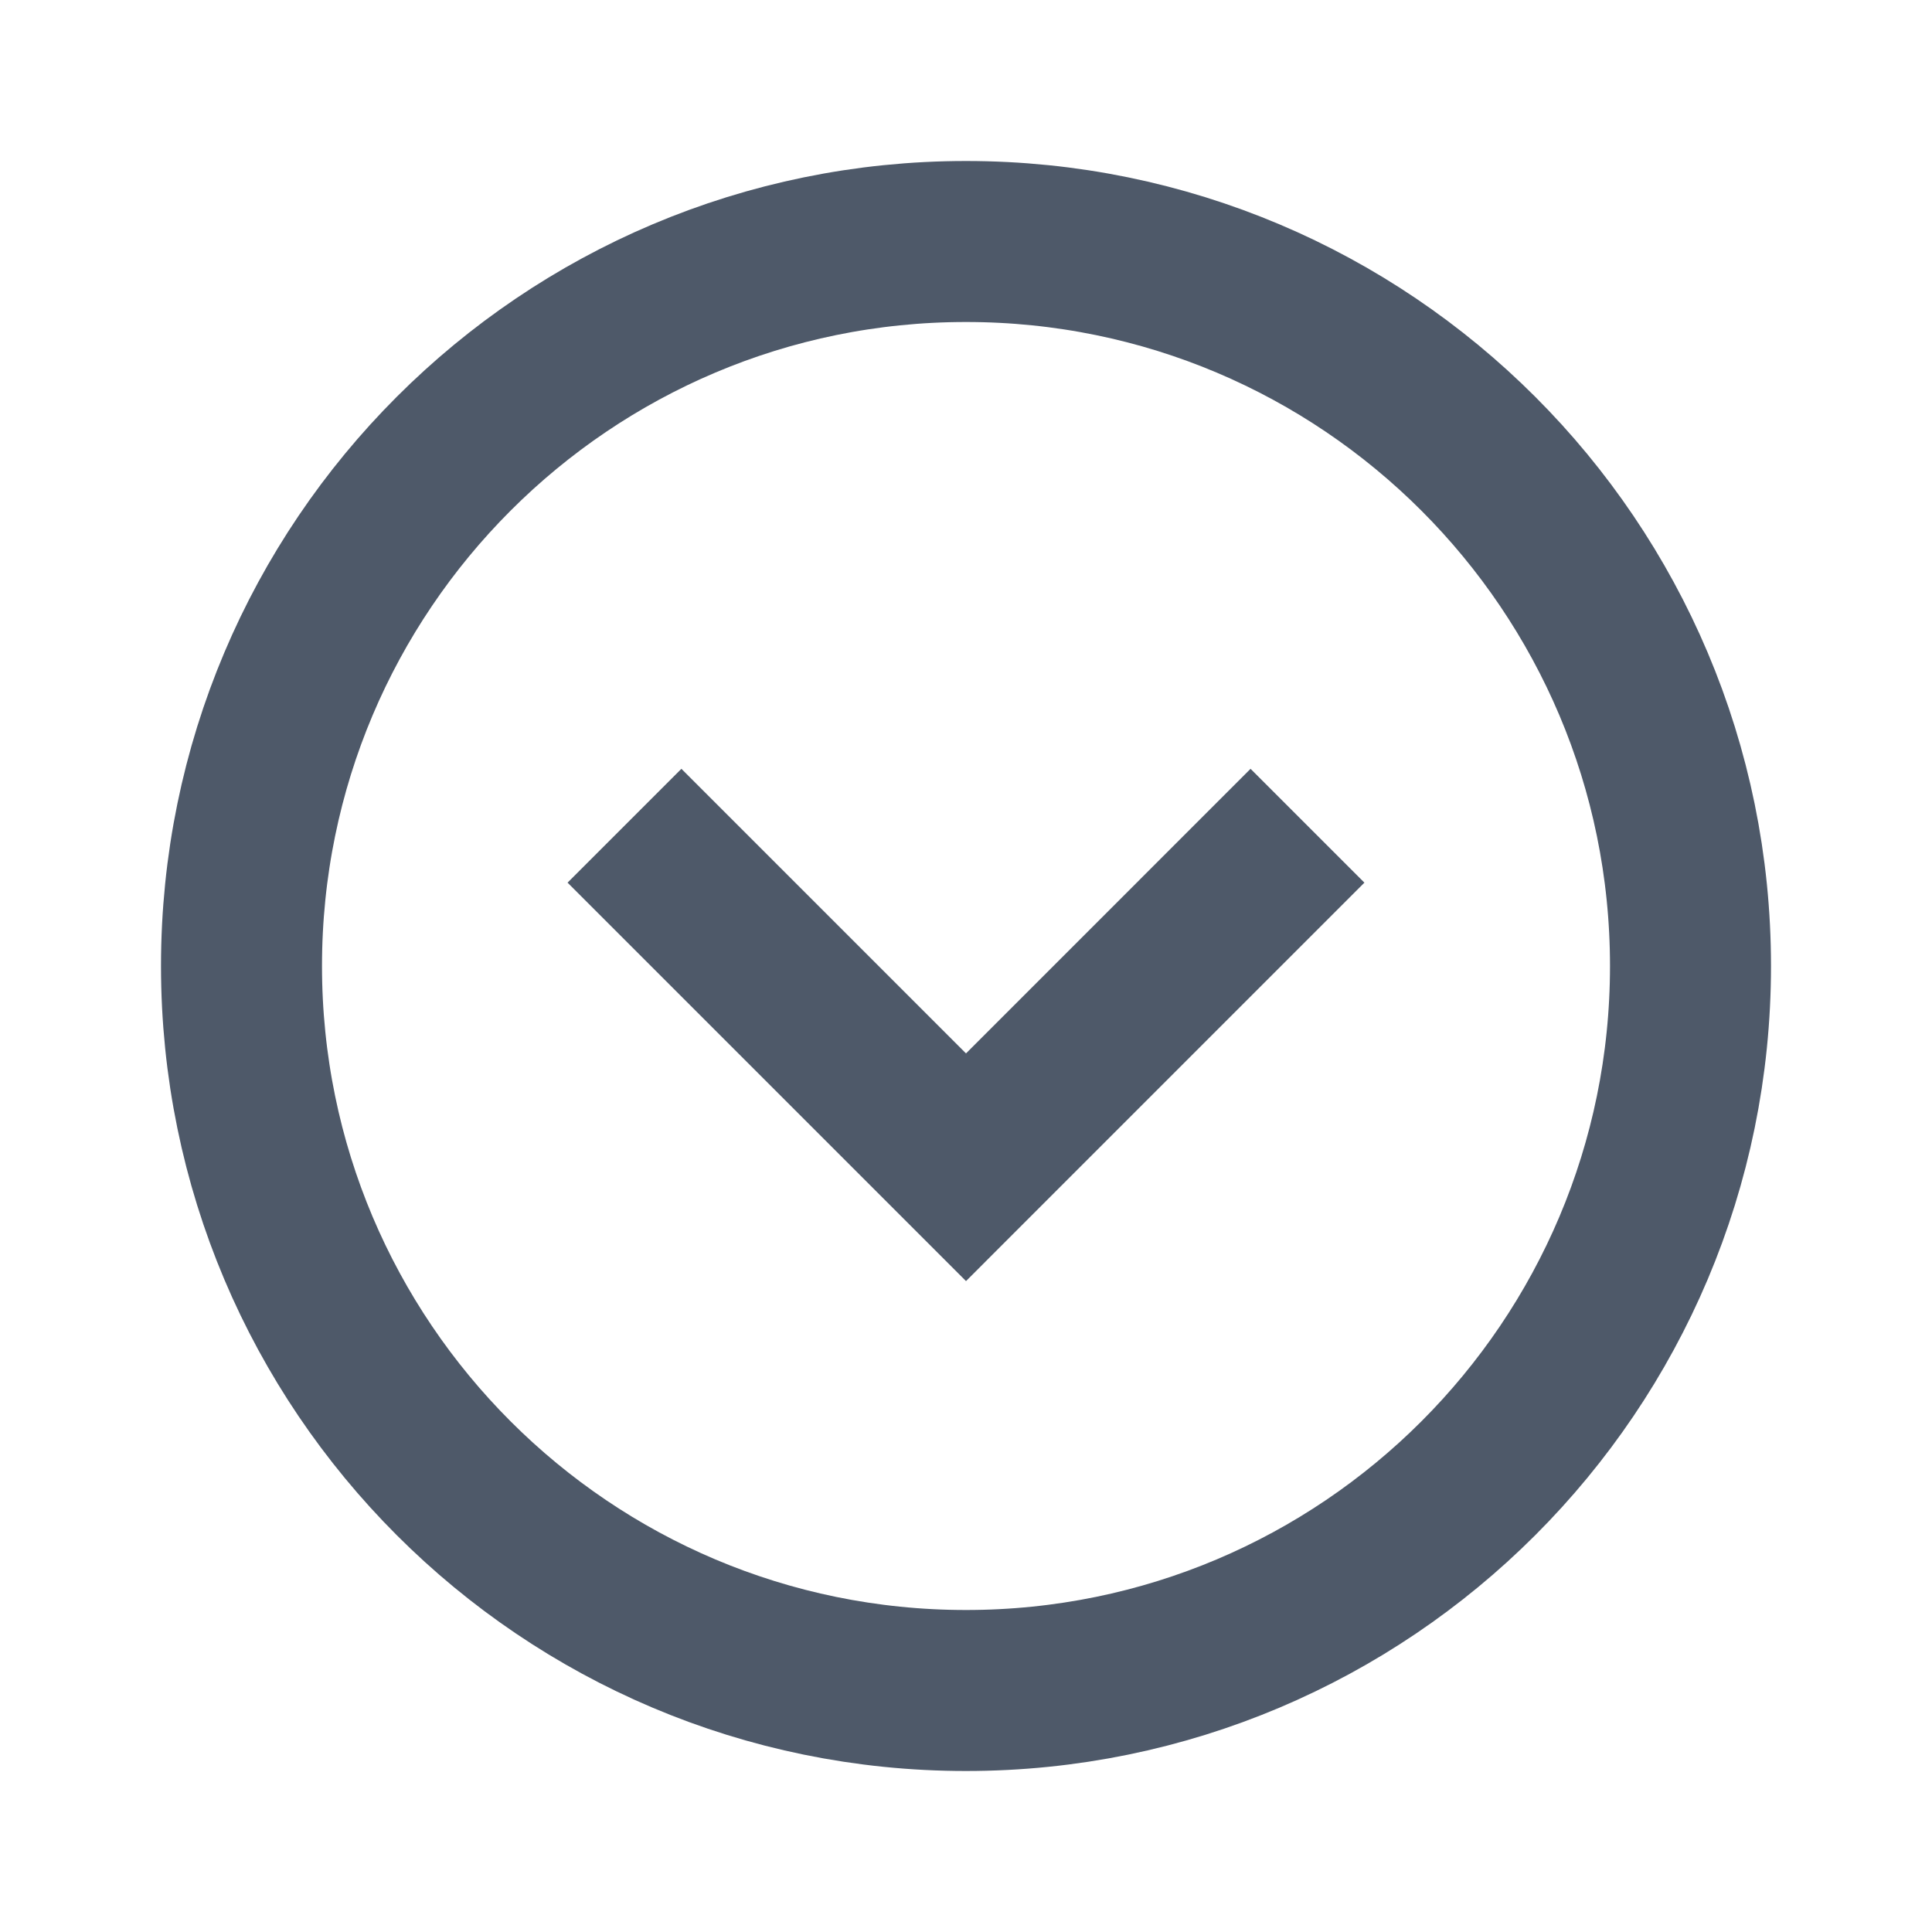
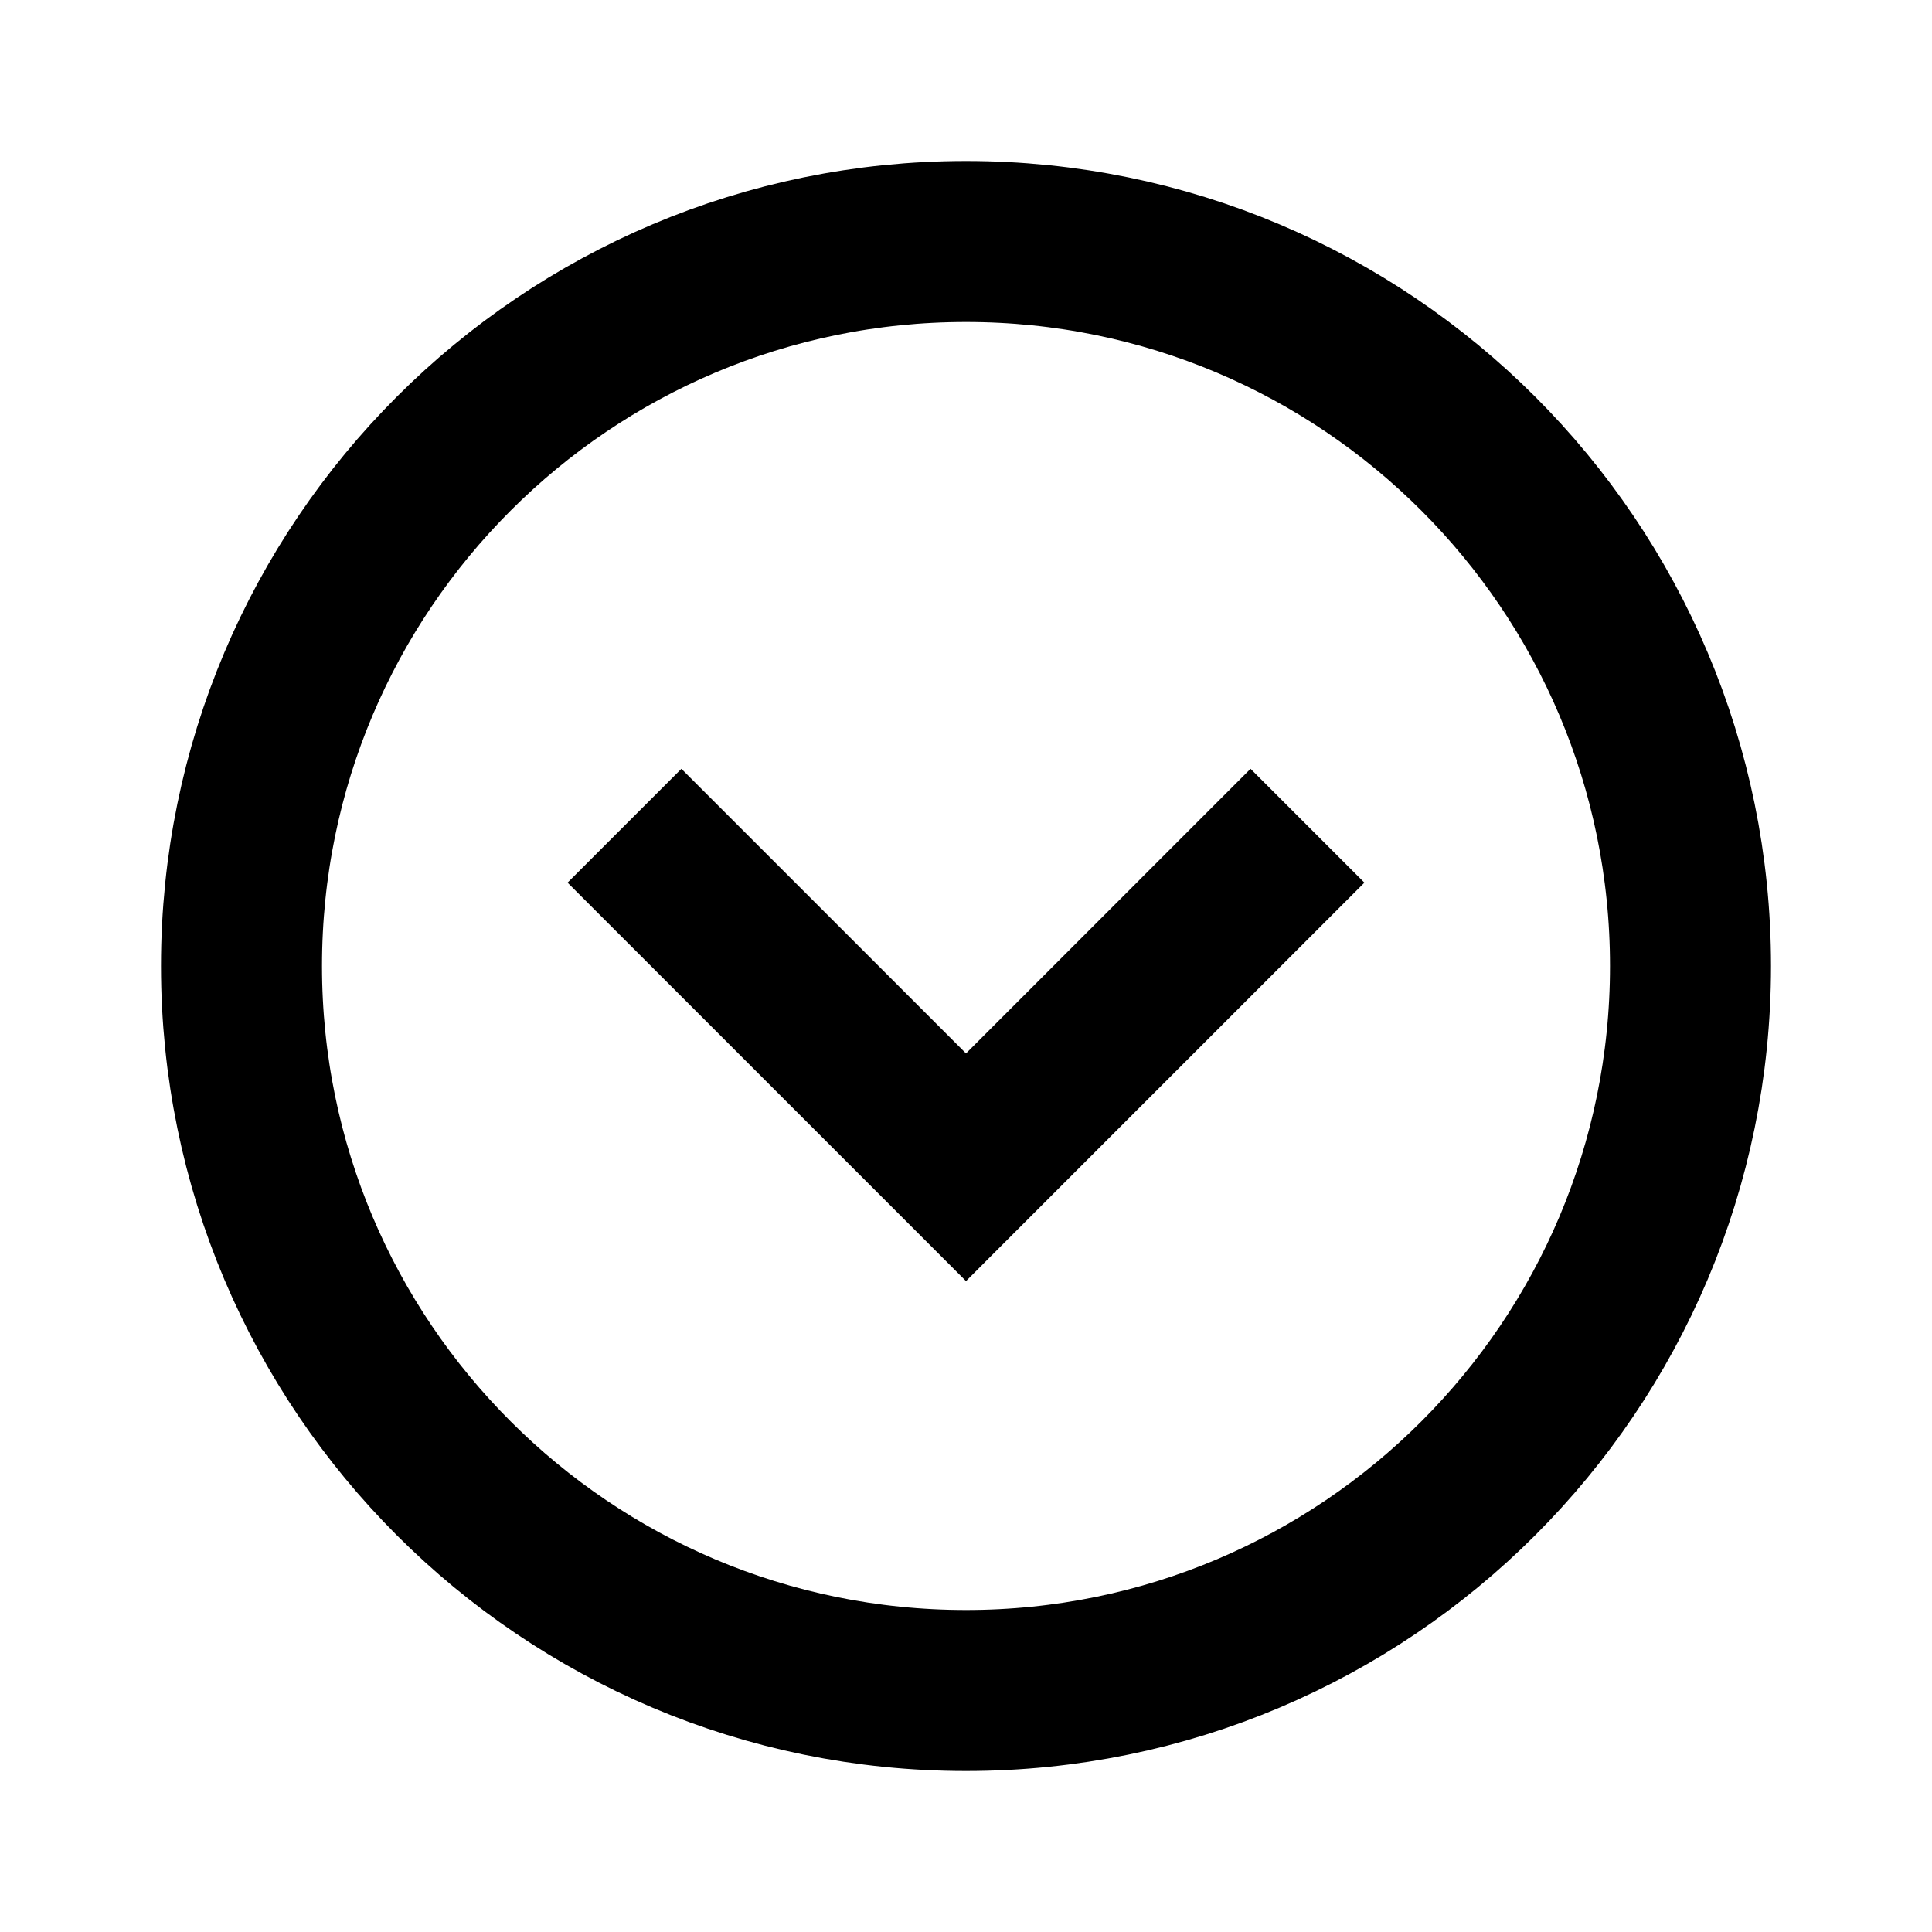
- <svg width="48" height="48" viewBox="0 0 48 48" fill="none">
-   <circle cx="24" cy="24" r="18" transform="rotate(-180 24 24)" stroke="#4E5969" stroke-width="4" />
-   <path d="M32.484 20.515L24 29l-8.485-8.485" stroke="#4E5969" stroke-width="4" />
+ <svg viewBox="0 0 48 48" fill="none" stroke="currentColor" stroke-width="4">&gt;<circle cx="24" cy="24" r="18" transform="rotate(-180 24 24)" />
+   <path d="M32.484 20.515L24 29l-8.485-8.485" />
</svg>
